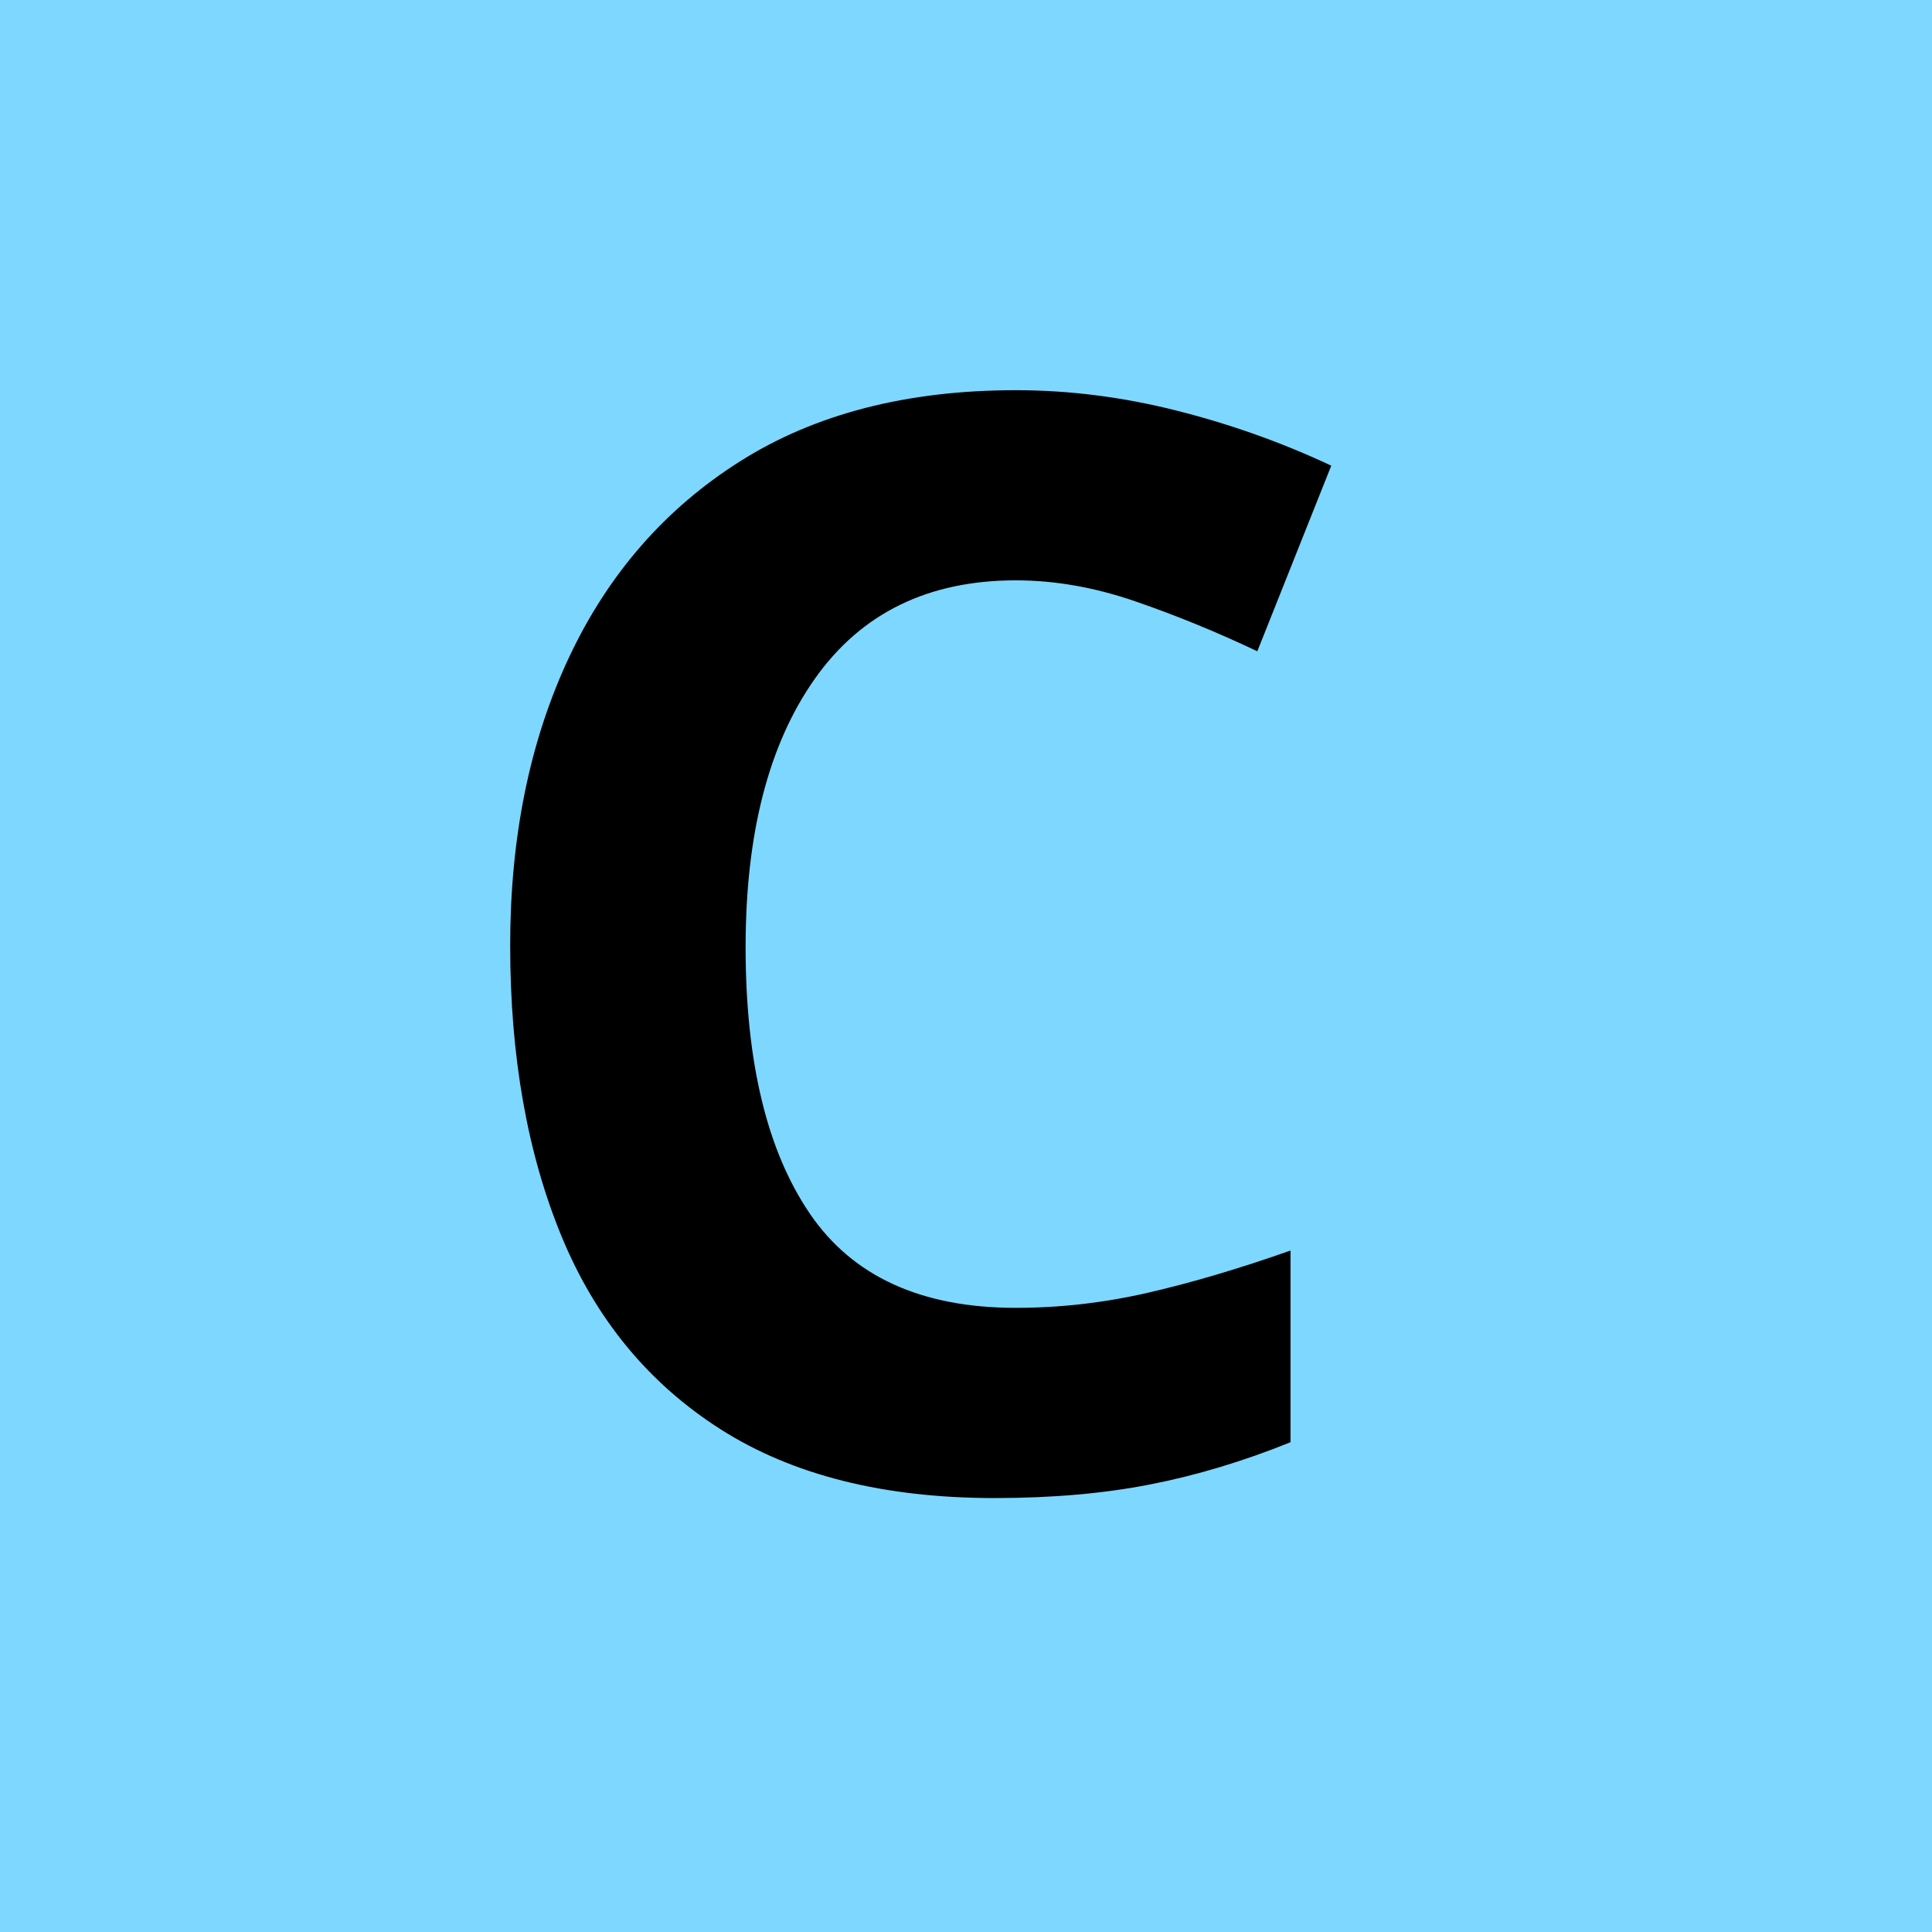
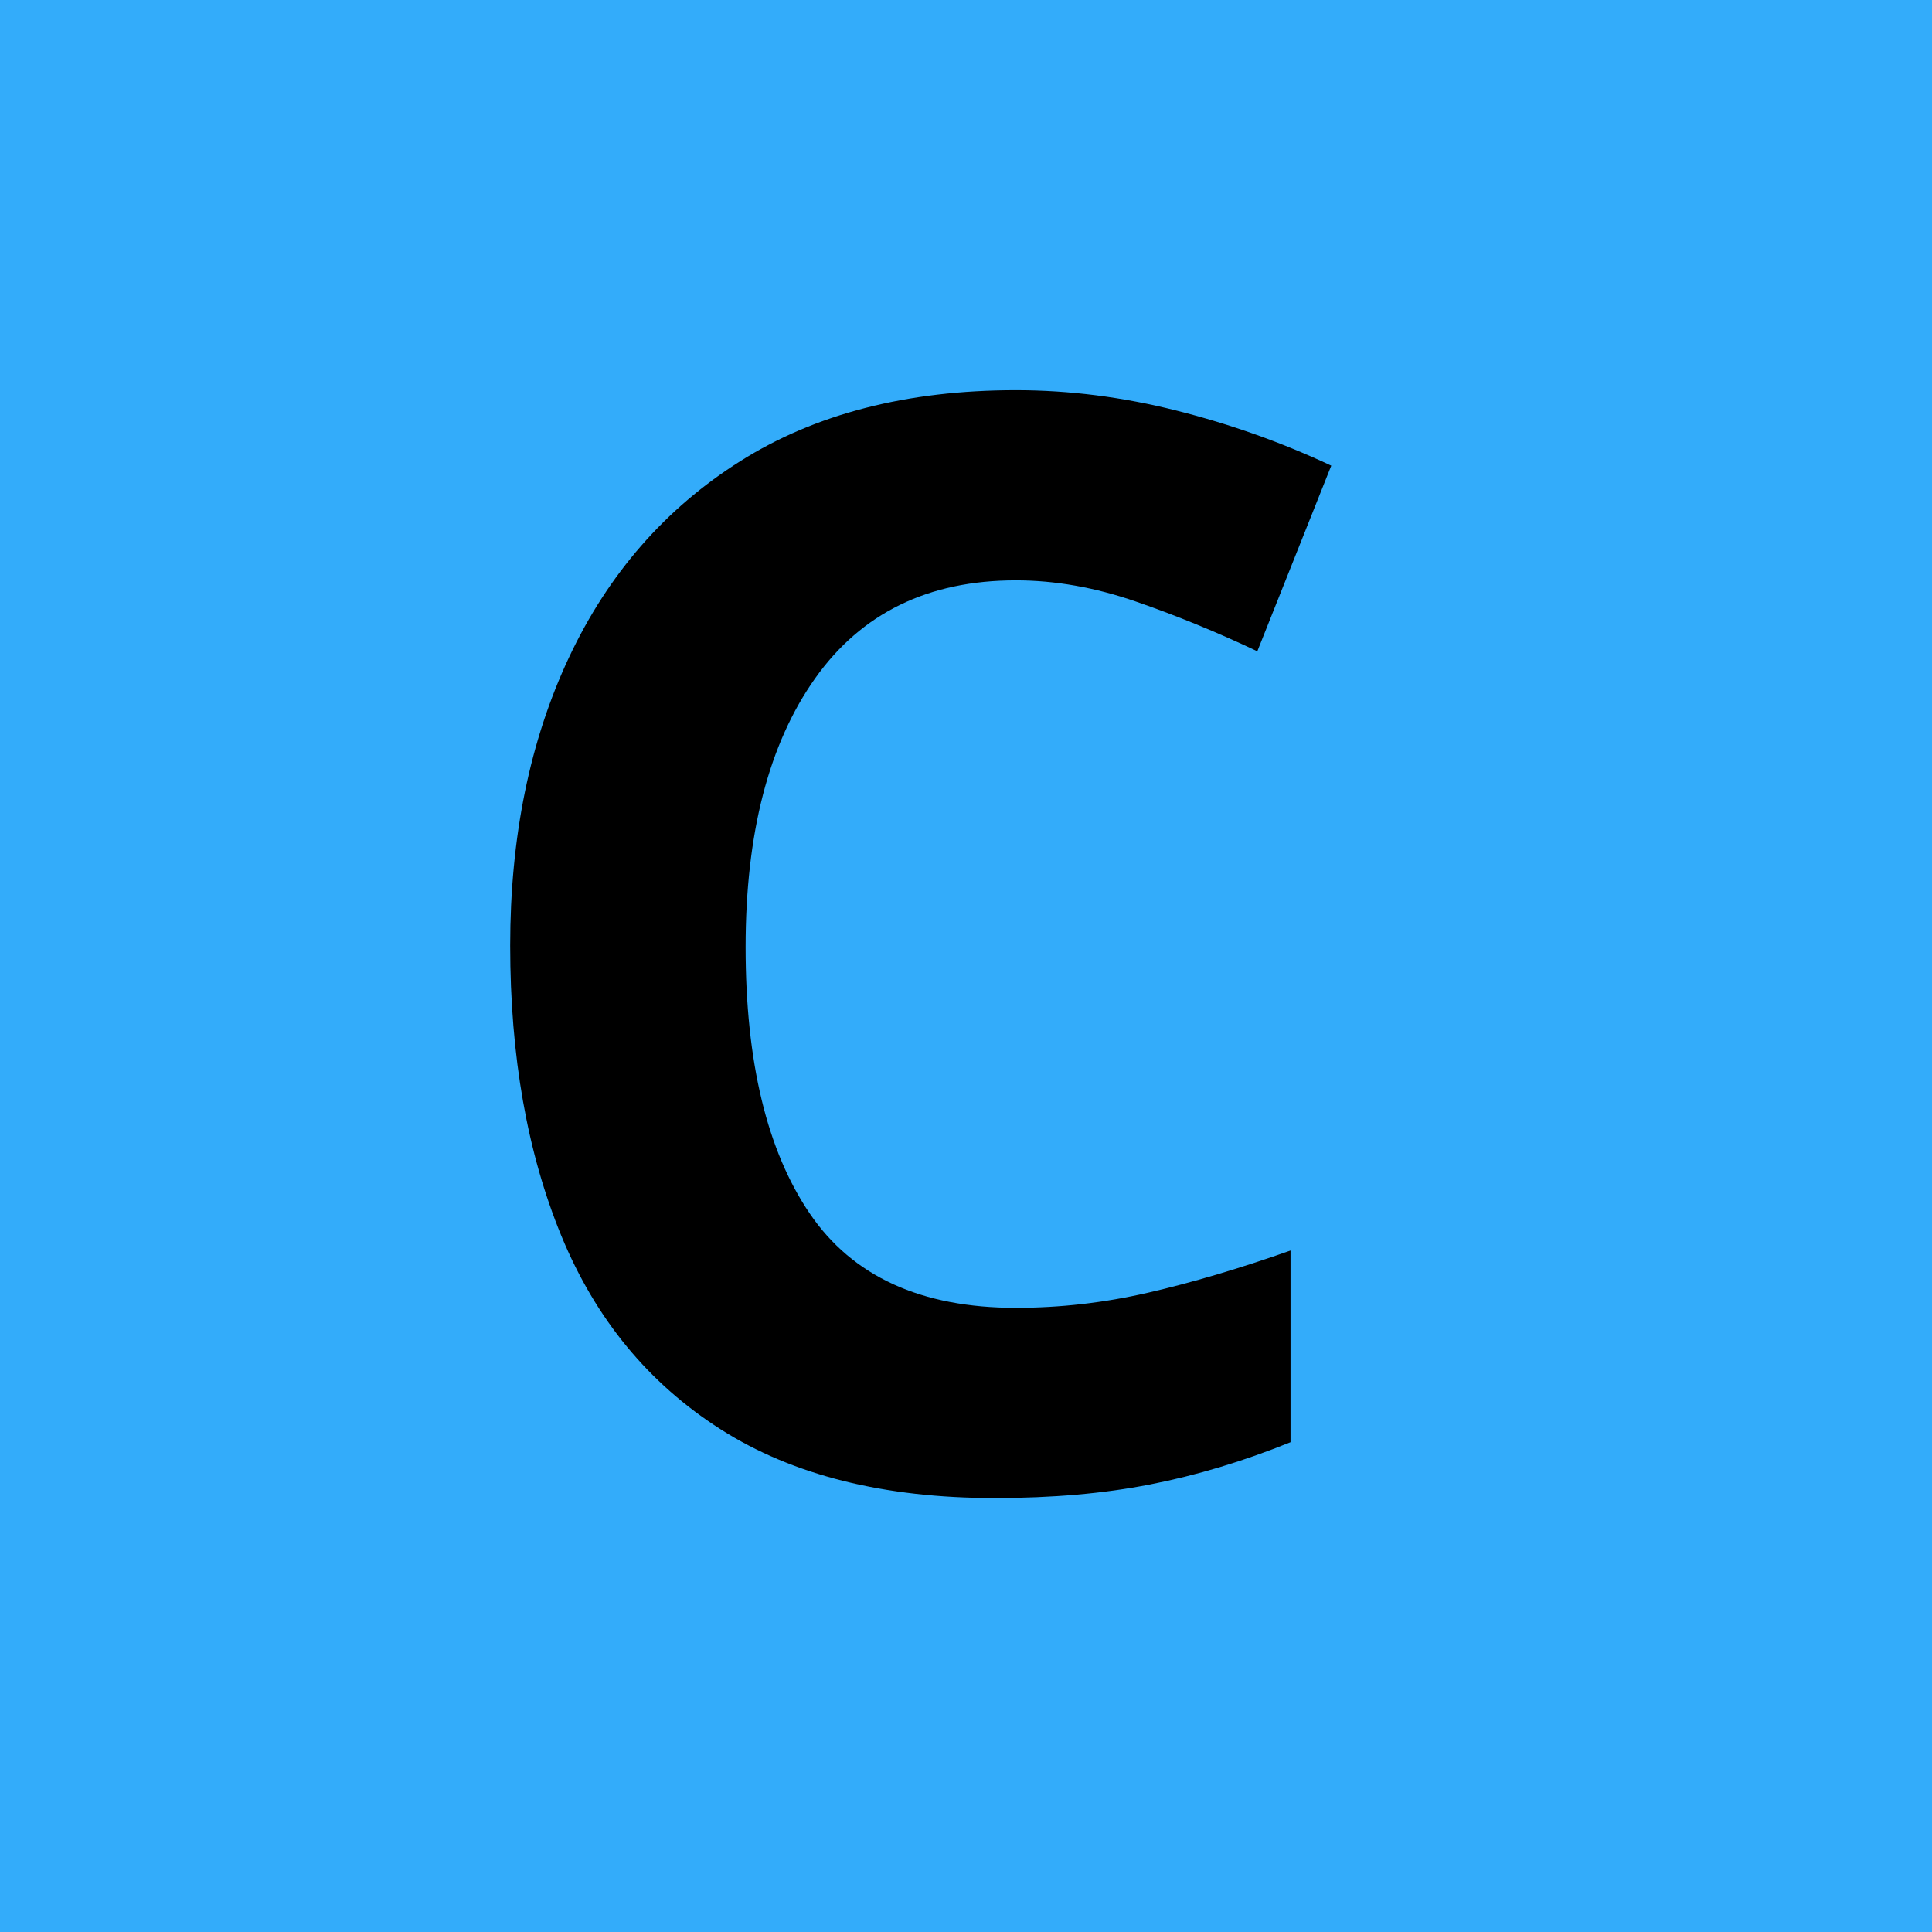
<svg xmlns="http://www.w3.org/2000/svg" width="512px" height="512px" viewBox="0 0 512 512" version="1.1">
  <g id="Page-1" stroke="none" stroke-width="1" fill="none" fill-rule="evenodd">
    <g id="Group">
-       <rect id="Rectangle" fill="#7ED7FF" x="0" y="0" width="512" height="512" />
+       <rect id="Rectangle" fill="#33ACFA" x="0" y="0" width="512" height="512" />
      <text id="C" font-family="Gilroy-ExtraBold, Gilroy" font-size="400" font-weight="700" fill="#000000">
        <tspan x="112" y="393">C</tspan>
      </text>
    </g>
  </g>
</svg>
